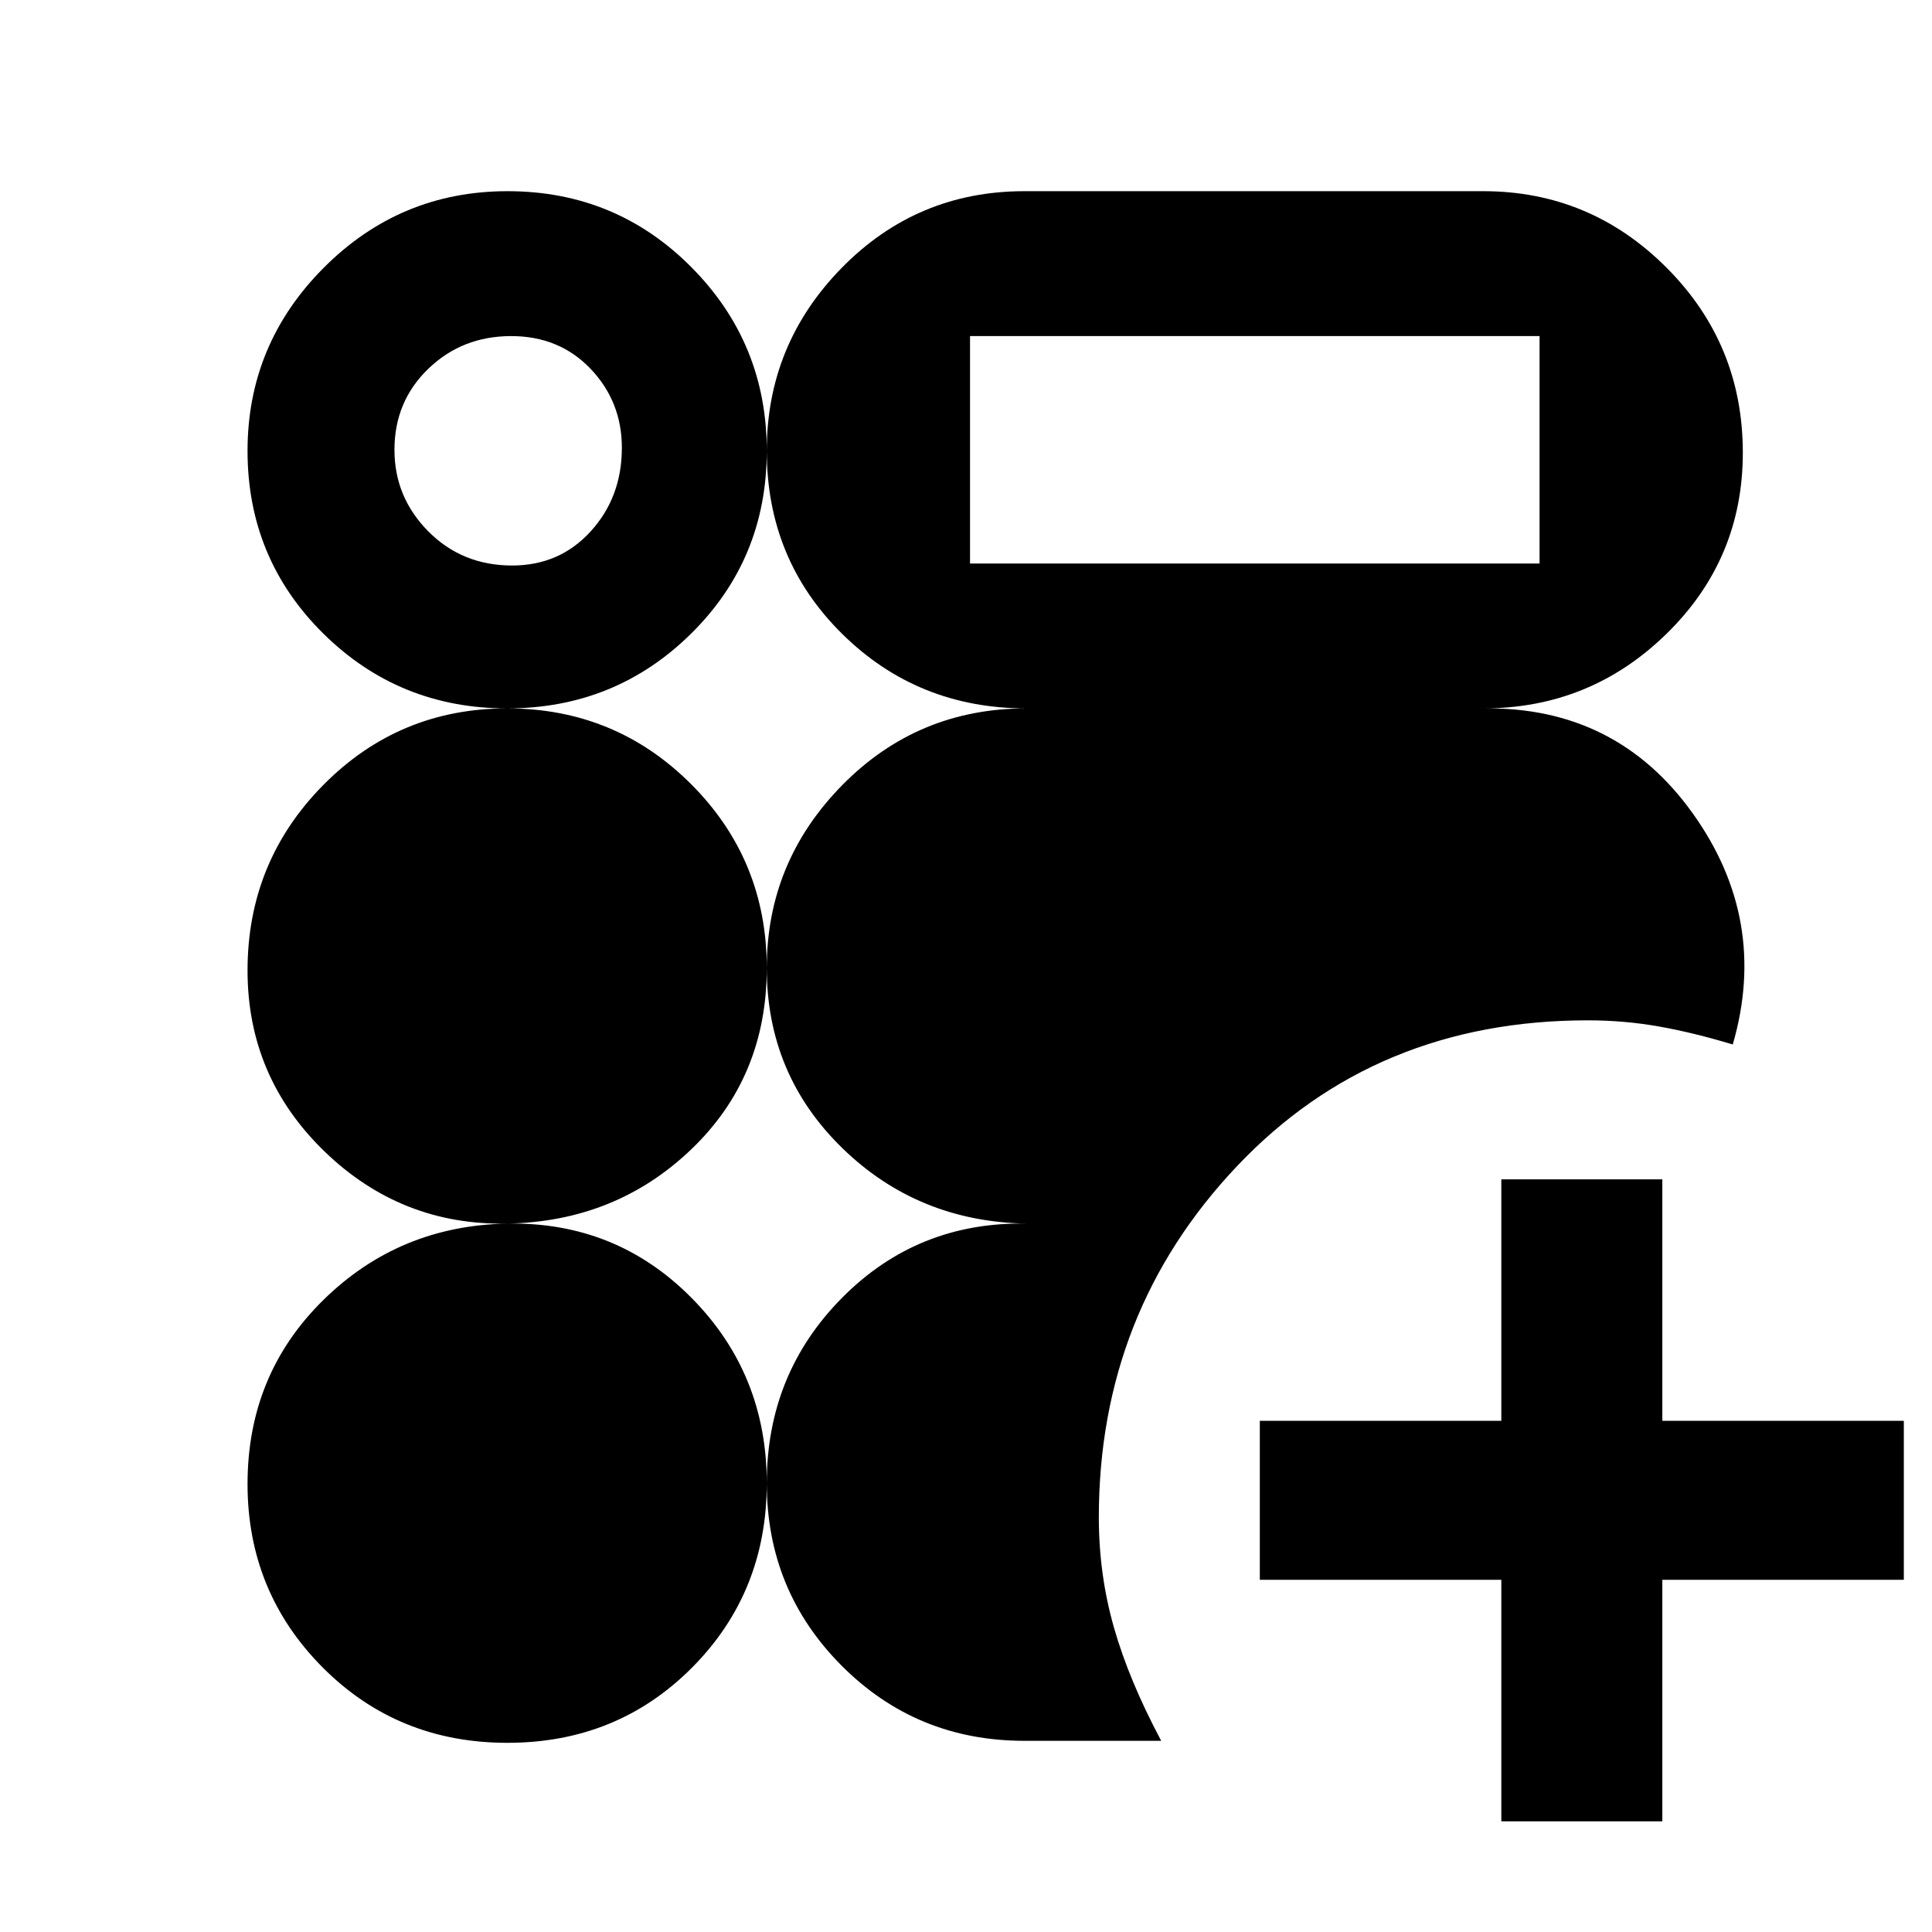
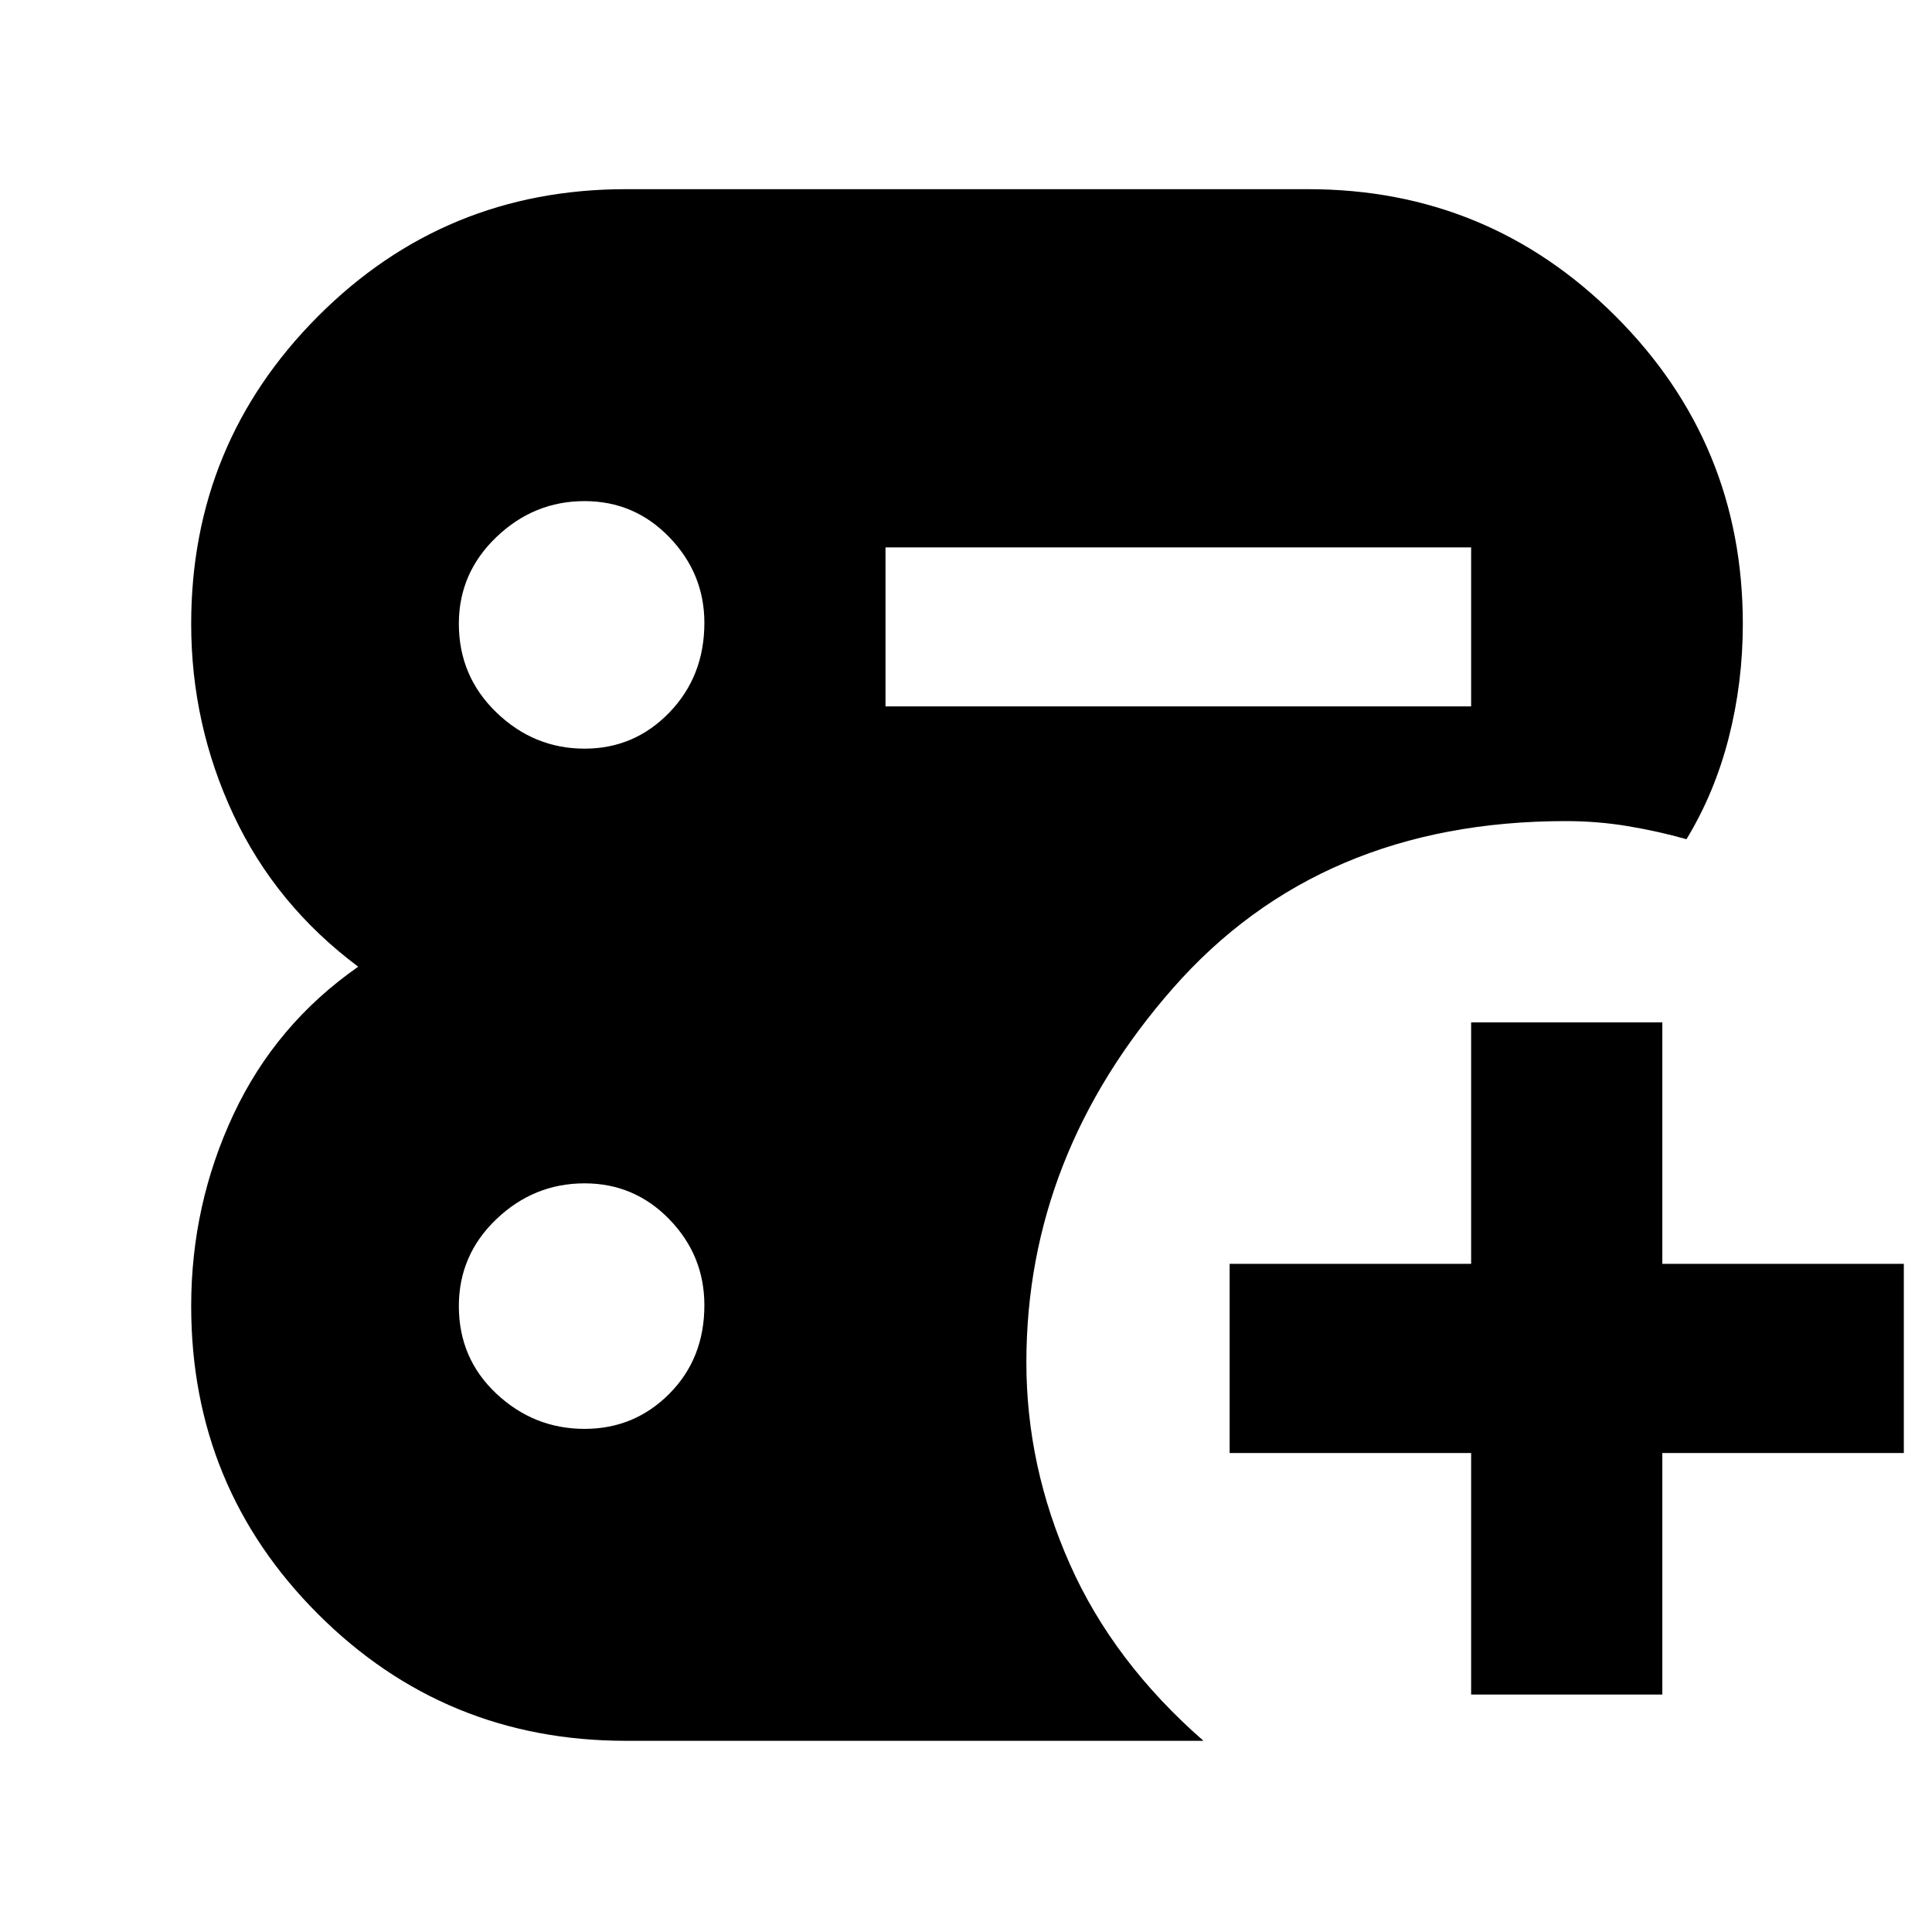
<svg xmlns="http://www.w3.org/2000/svg" viewBox="0 -960 960 960">
-   <path d="M746-55v-120H626v-79h120v-120h80v120h120v79H826v120h-80ZM252.12-94q-54.53 0-91.83-37.5Q123-169.01 123-222.59 123-277 160.63-314q37.62-37 91.37-38-52.75 1-90.87-35.97Q123-424.95 123-477.76q0-54.07 37.63-92.16Q198.25-608 252-608q-53.75 0-91.37-37.21Q123-682.42 123-735.96 123-789 160.91-827q37.92-38 91.3-38 53.79 0 91.29 37.73Q381-789.55 381-736q0-52.96 37.33-90.98Q455.67-865 509-865h228q53.16 0 91.08 37.98Q866-789.05 866-735.06q0 52.92-37.92 89.99Q790.16-608 737-608q66-1 104 52t20 115q-19.3-5.85-36.56-8.92Q807.17-453 789-453q-105.76 0-174.38 72.5Q546-308 546-206.02q0 28.34 7.5 54.68T577-95h-68q-53.58 0-90.79-37.33Q381-169.67 381-223q0 54.33-37.18 91.67Q306.65-94 252.12-94Zm2.38-585q23.58 0 39.04-17T309-737.5q0-22.92-15.52-39.21Q277.95-793 254-793q-24.35 0-41.18 16.24Q196-760.51 196-736.5q0 23.56 16.82 40.53Q229.65-679 254.5-679Zm227.5-1h283v-113H482v113ZM381-223q0-54.42 37.5-92.21Q456-353 510-352q-54-1-91.5-37.55Q381-426.11 381-479q0 54.17-37.5 90.09Q306-353 252-352q54-1 91.5 36.79T381-223Zm0-256q0-52.74 37.5-90.87T510-608q-54 0-91.5-37T381-736q0 53.75-37.62 90.87Q305.75-608 252-608q53.75 0 91.38 37.61Q381-532.78 381-479Z" />
+   <path d="M731-118v-120H611v-94h120v-120h95v120h120v94H826v120h-95ZM290.47-250q24.8 0 42.17-17.5Q350-285 350-311.41q0-24.76-17.36-42.67Q315.27-372 290.47-372q-25.17 0-43.82 17.79T228-311q0 26 18.65 43.5t43.82 17.5Zm0-338q24.8 0 42.17-18Q350-624 350-650.51 350-675 332.64-693q-17.37-18-42.17-18-25.17 0-43.82 17.87Q228-675.25 228-650.1q0 26.1 18.65 44.1t43.82 18ZM311-95q-90 0-153-63T95-311q0-50.38 21-95.22 21-44.84 62-73.43-41-30.6-62-75.48Q95-600 95-650q0-89.64 63-152.82Q221-866 311-866h339q89.64 0 152.82 63.18Q866-739.64 866-650q0 29.14-7 56.57T838-543q-14.18-4-29.19-6.5Q793.8-552 778-552q-122.29 0-195.14 83Q510-386 510-283q0 51.57 21.6 100.21Q553.19-134.14 598-95H311Zm129-514h291v-79H440v79Z" />
</svg>
